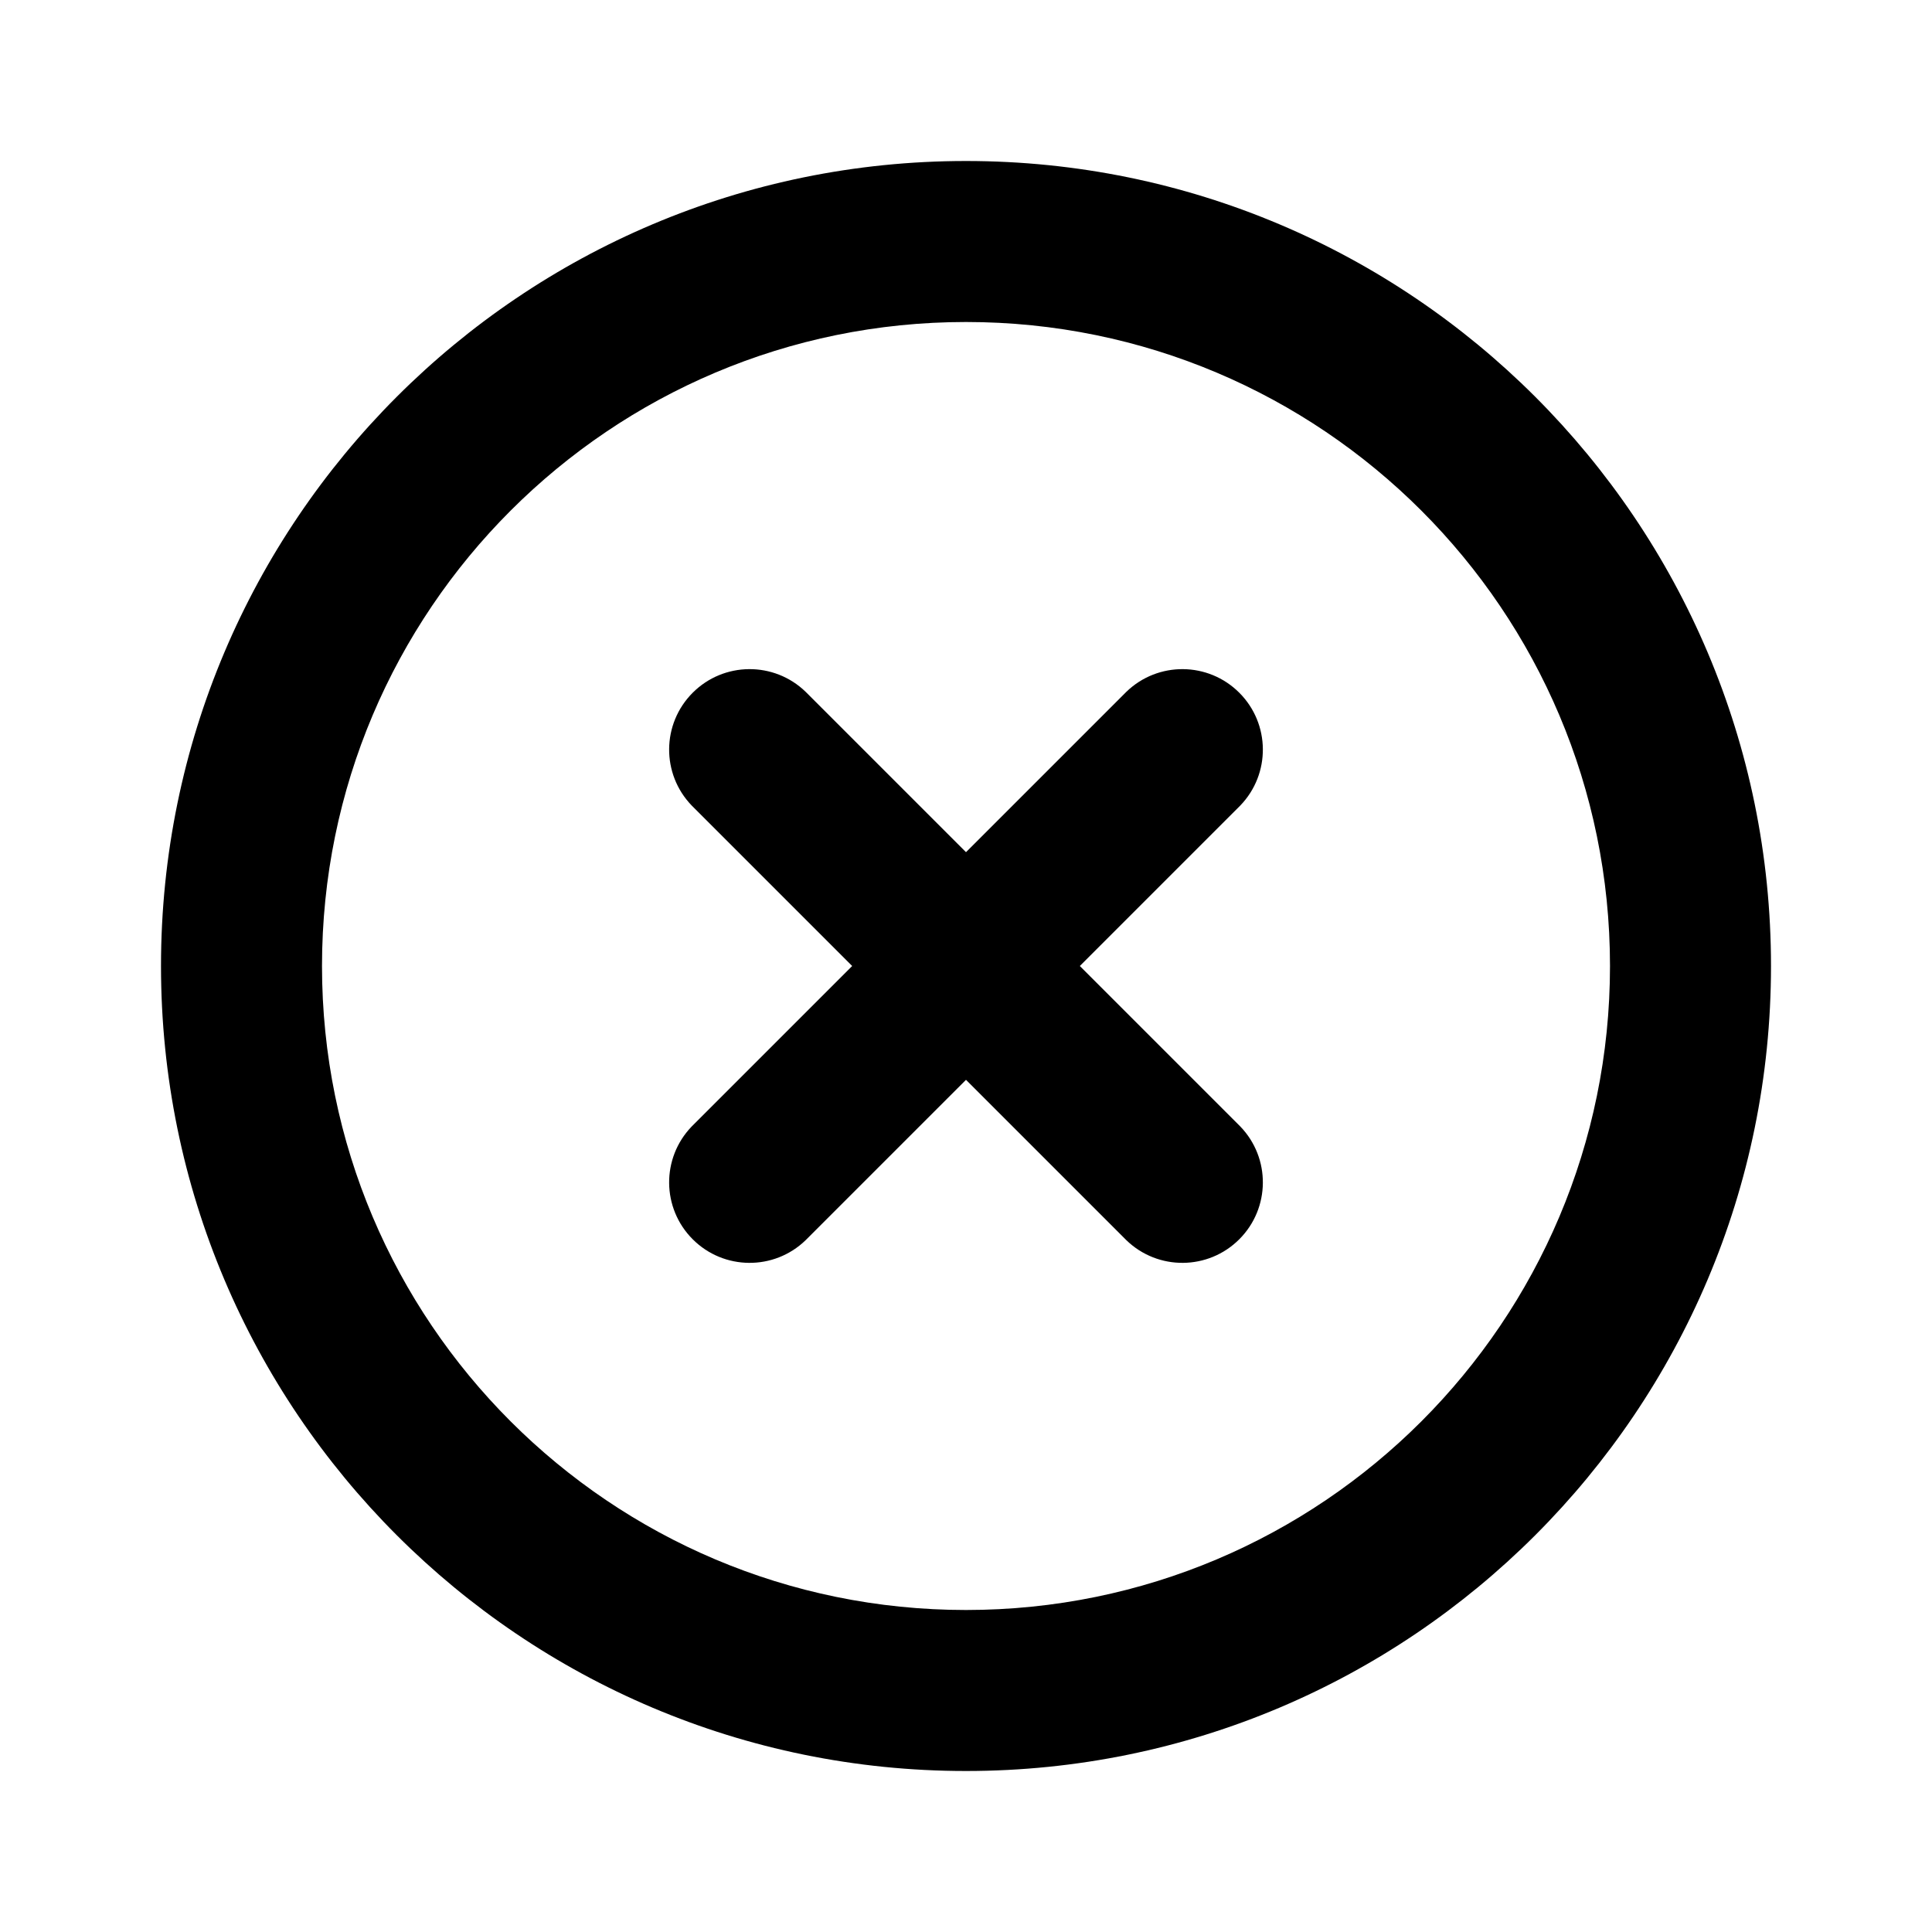
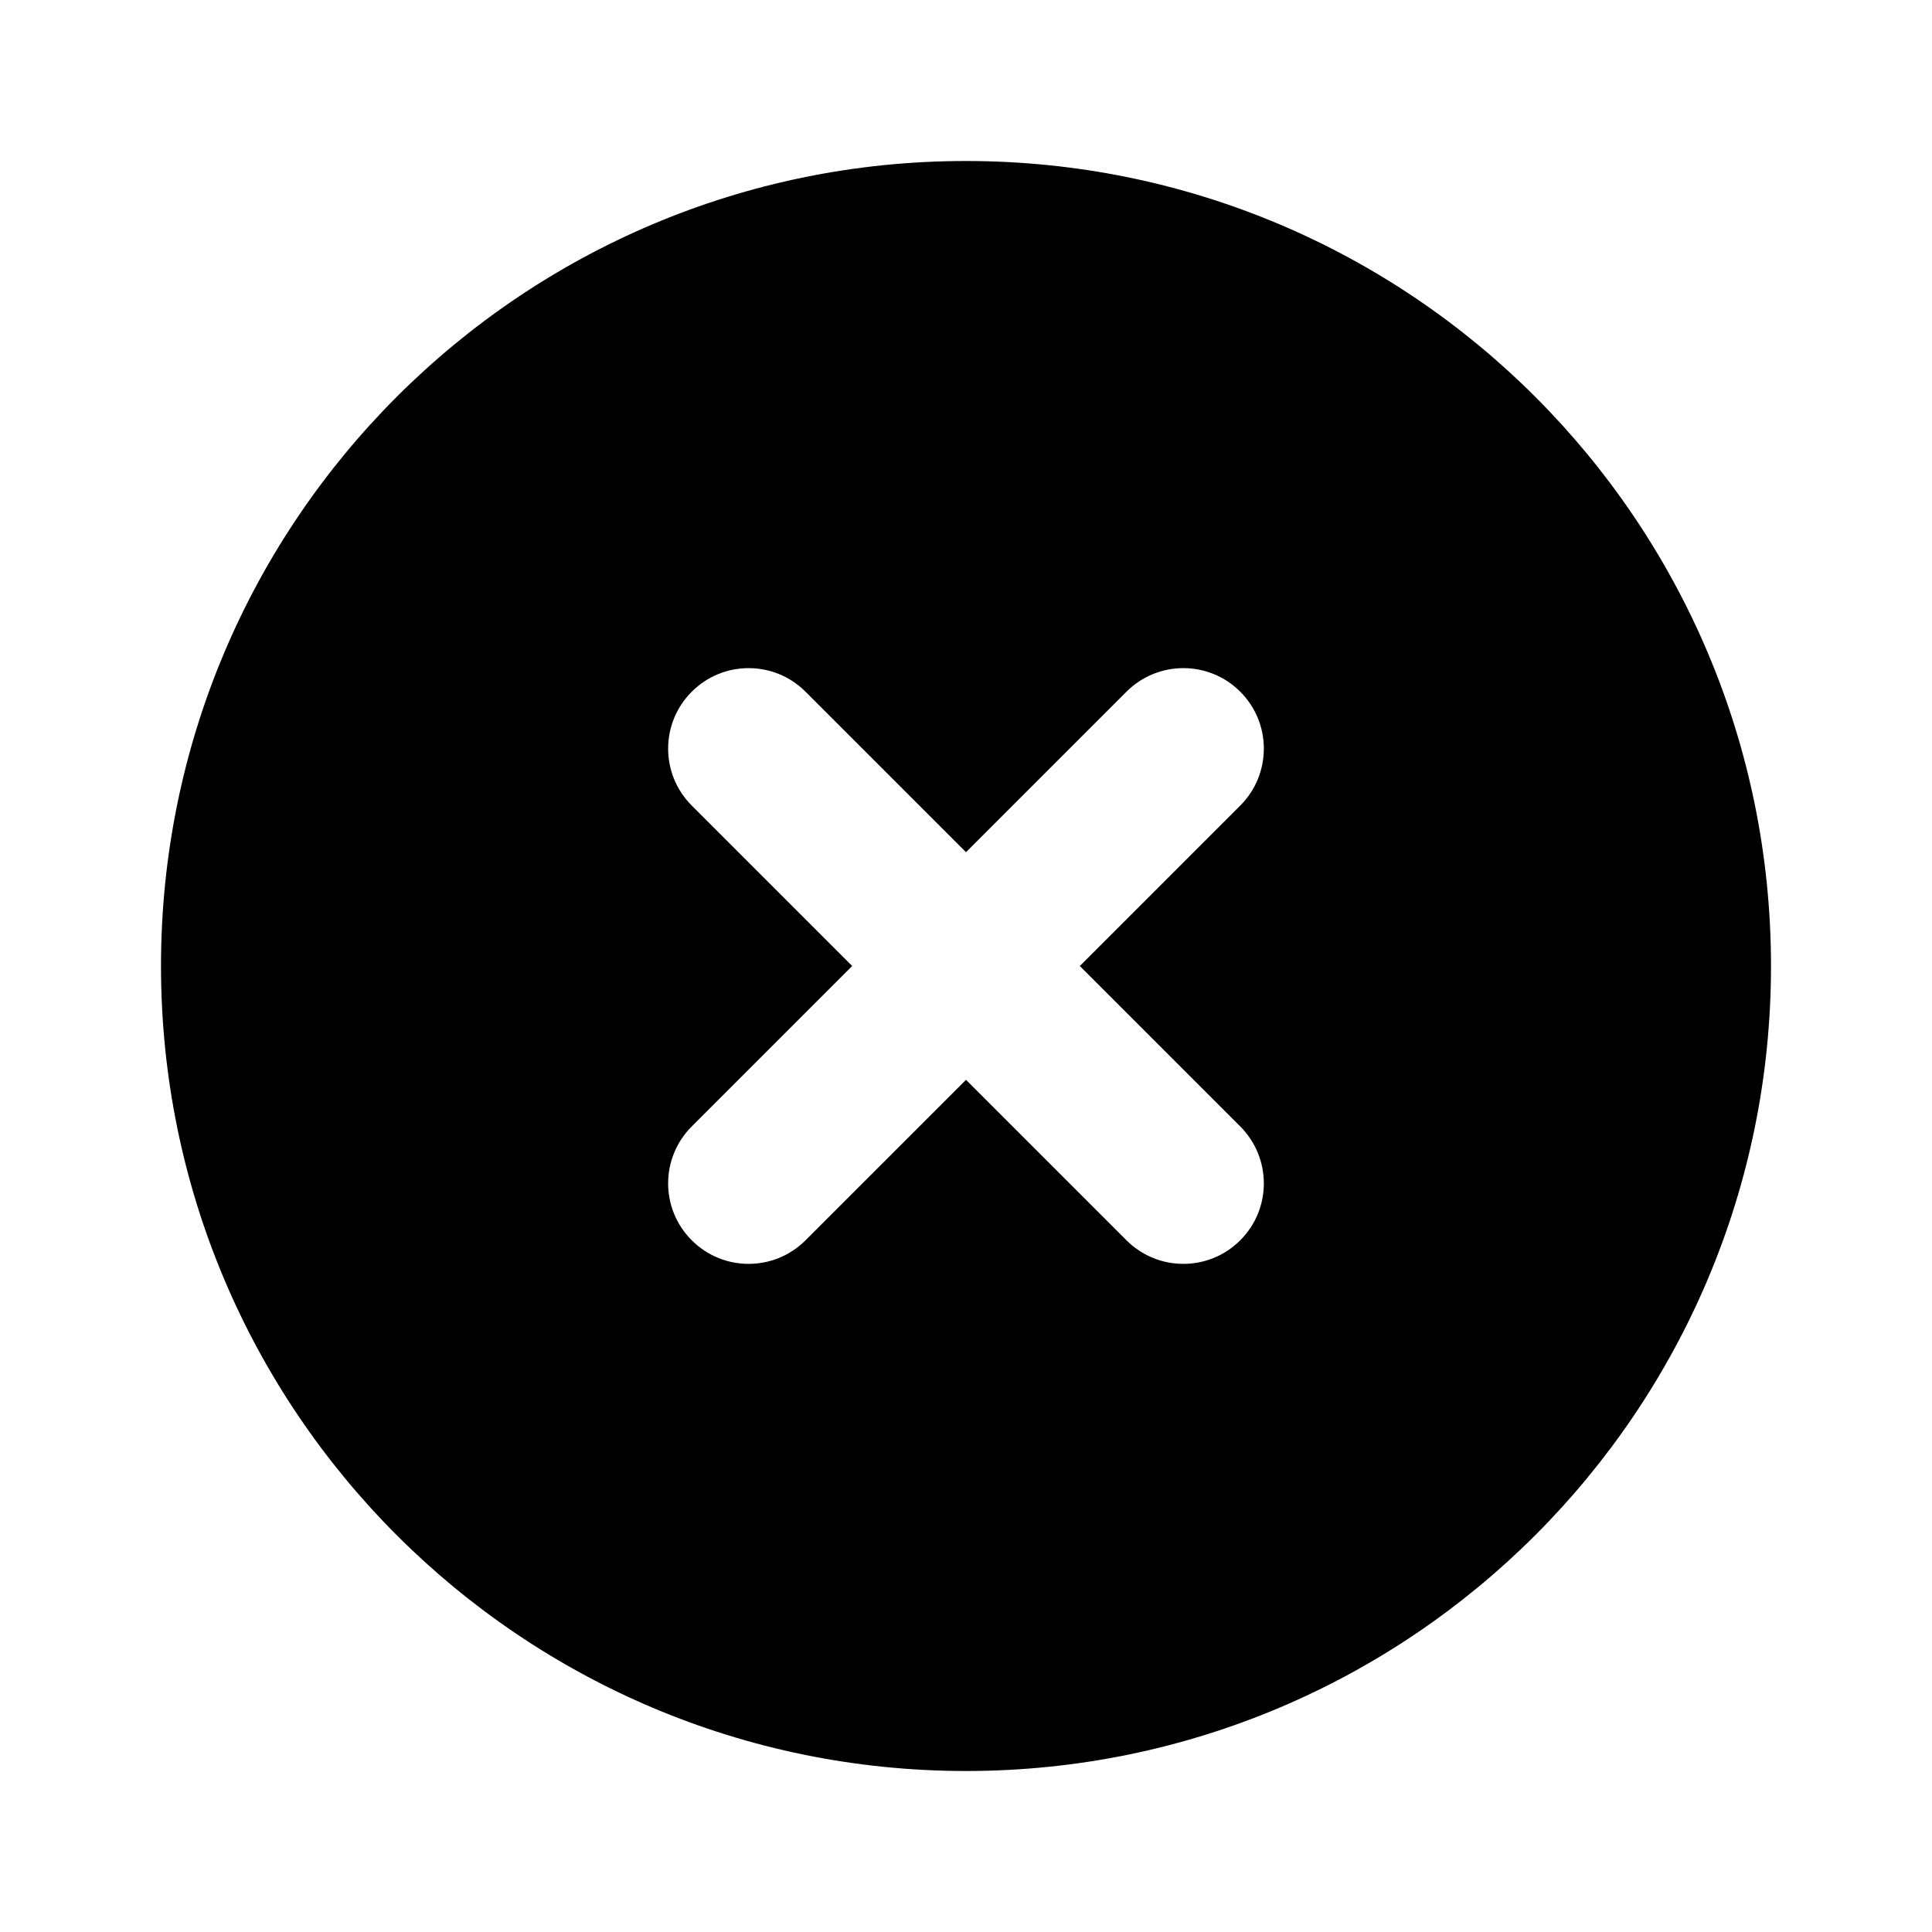
- <svg xmlns="http://www.w3.org/2000/svg" width="24" height="24" fill="none" viewBox="0 0 24 24">
-   <path fill="currentColor" d="M20 12a8 8 0 1 0-16 0 8 8 0 0 0 16 0m-6.007-3.407a1 1 0 0 1 1.414 1.414L13.414 12l1.993 1.993a1 1 0 0 1-1.414 1.414L12 13.414l-1.993 1.993a1 1 0 0 1-1.414-1.414L10.586 12l-1.993-1.993a1 1 0 0 1 1.414-1.414L12 10.586zM22 12c0 5.523-4.477 10-10 10S2 17.523 2 12 6.477 2 12 2s10 4.477 10 10" />
+ <svg xmlns="http://www.w3.org/2000/svg" width="24" height="24" viewBox="0 0 24 24" fill="none">
+   <path d="M12 2C17.523 2 22 6.477 22 12C22 17.523 17.523 22 12 22C6.477 22 2 17.523 2 12C2 6.477 6.477 2 12 2ZM15.407 8.593C15.017 8.202 14.384 8.202 13.993 8.593L12 10.586L10.007 8.593C9.616 8.202 8.983 8.202 8.593 8.593C8.202 8.983 8.202 9.616 8.593 10.007L10.586 12L8.593 13.993C8.202 14.384 8.202 15.017 8.593 15.407C8.983 15.798 9.616 15.798 10.007 15.407L12 13.414L13.993 15.407C14.384 15.798 15.017 15.798 15.407 15.407C15.798 15.017 15.797 14.384 15.407 13.993L13.414 12L15.407 10.007C15.797 9.616 15.798 8.983 15.407 8.593Z" fill="currentColor" />
</svg>
